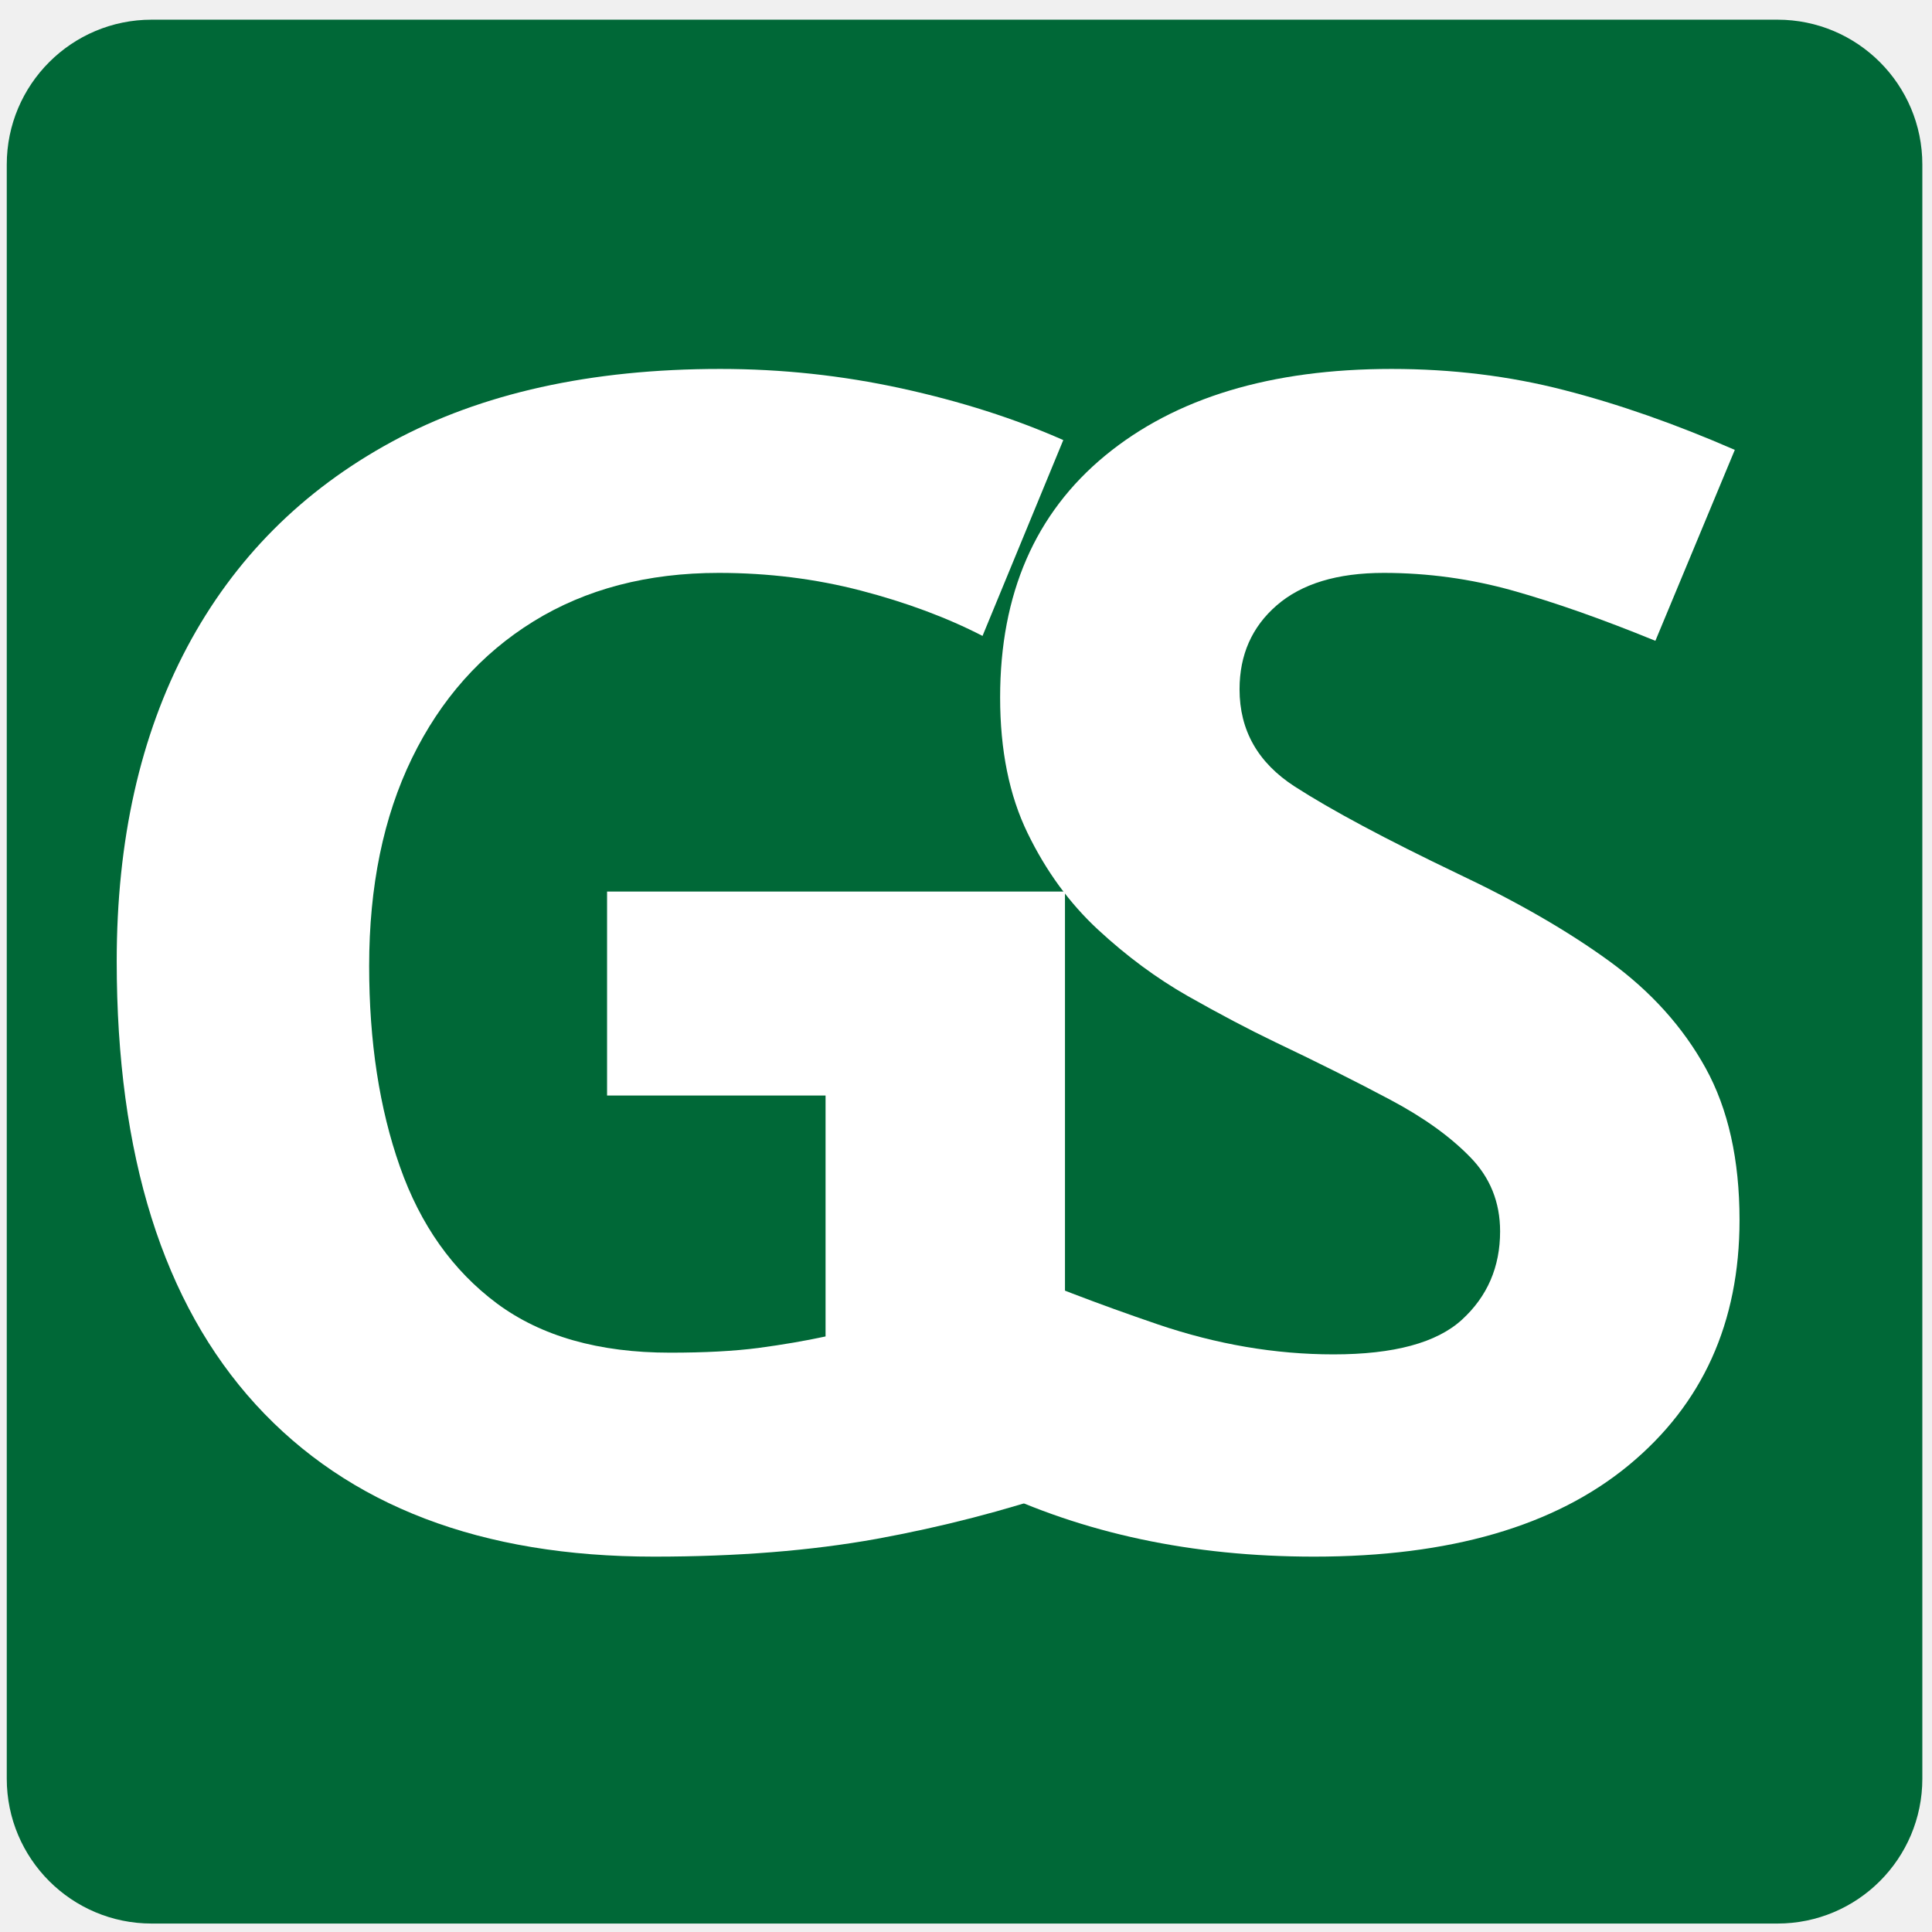
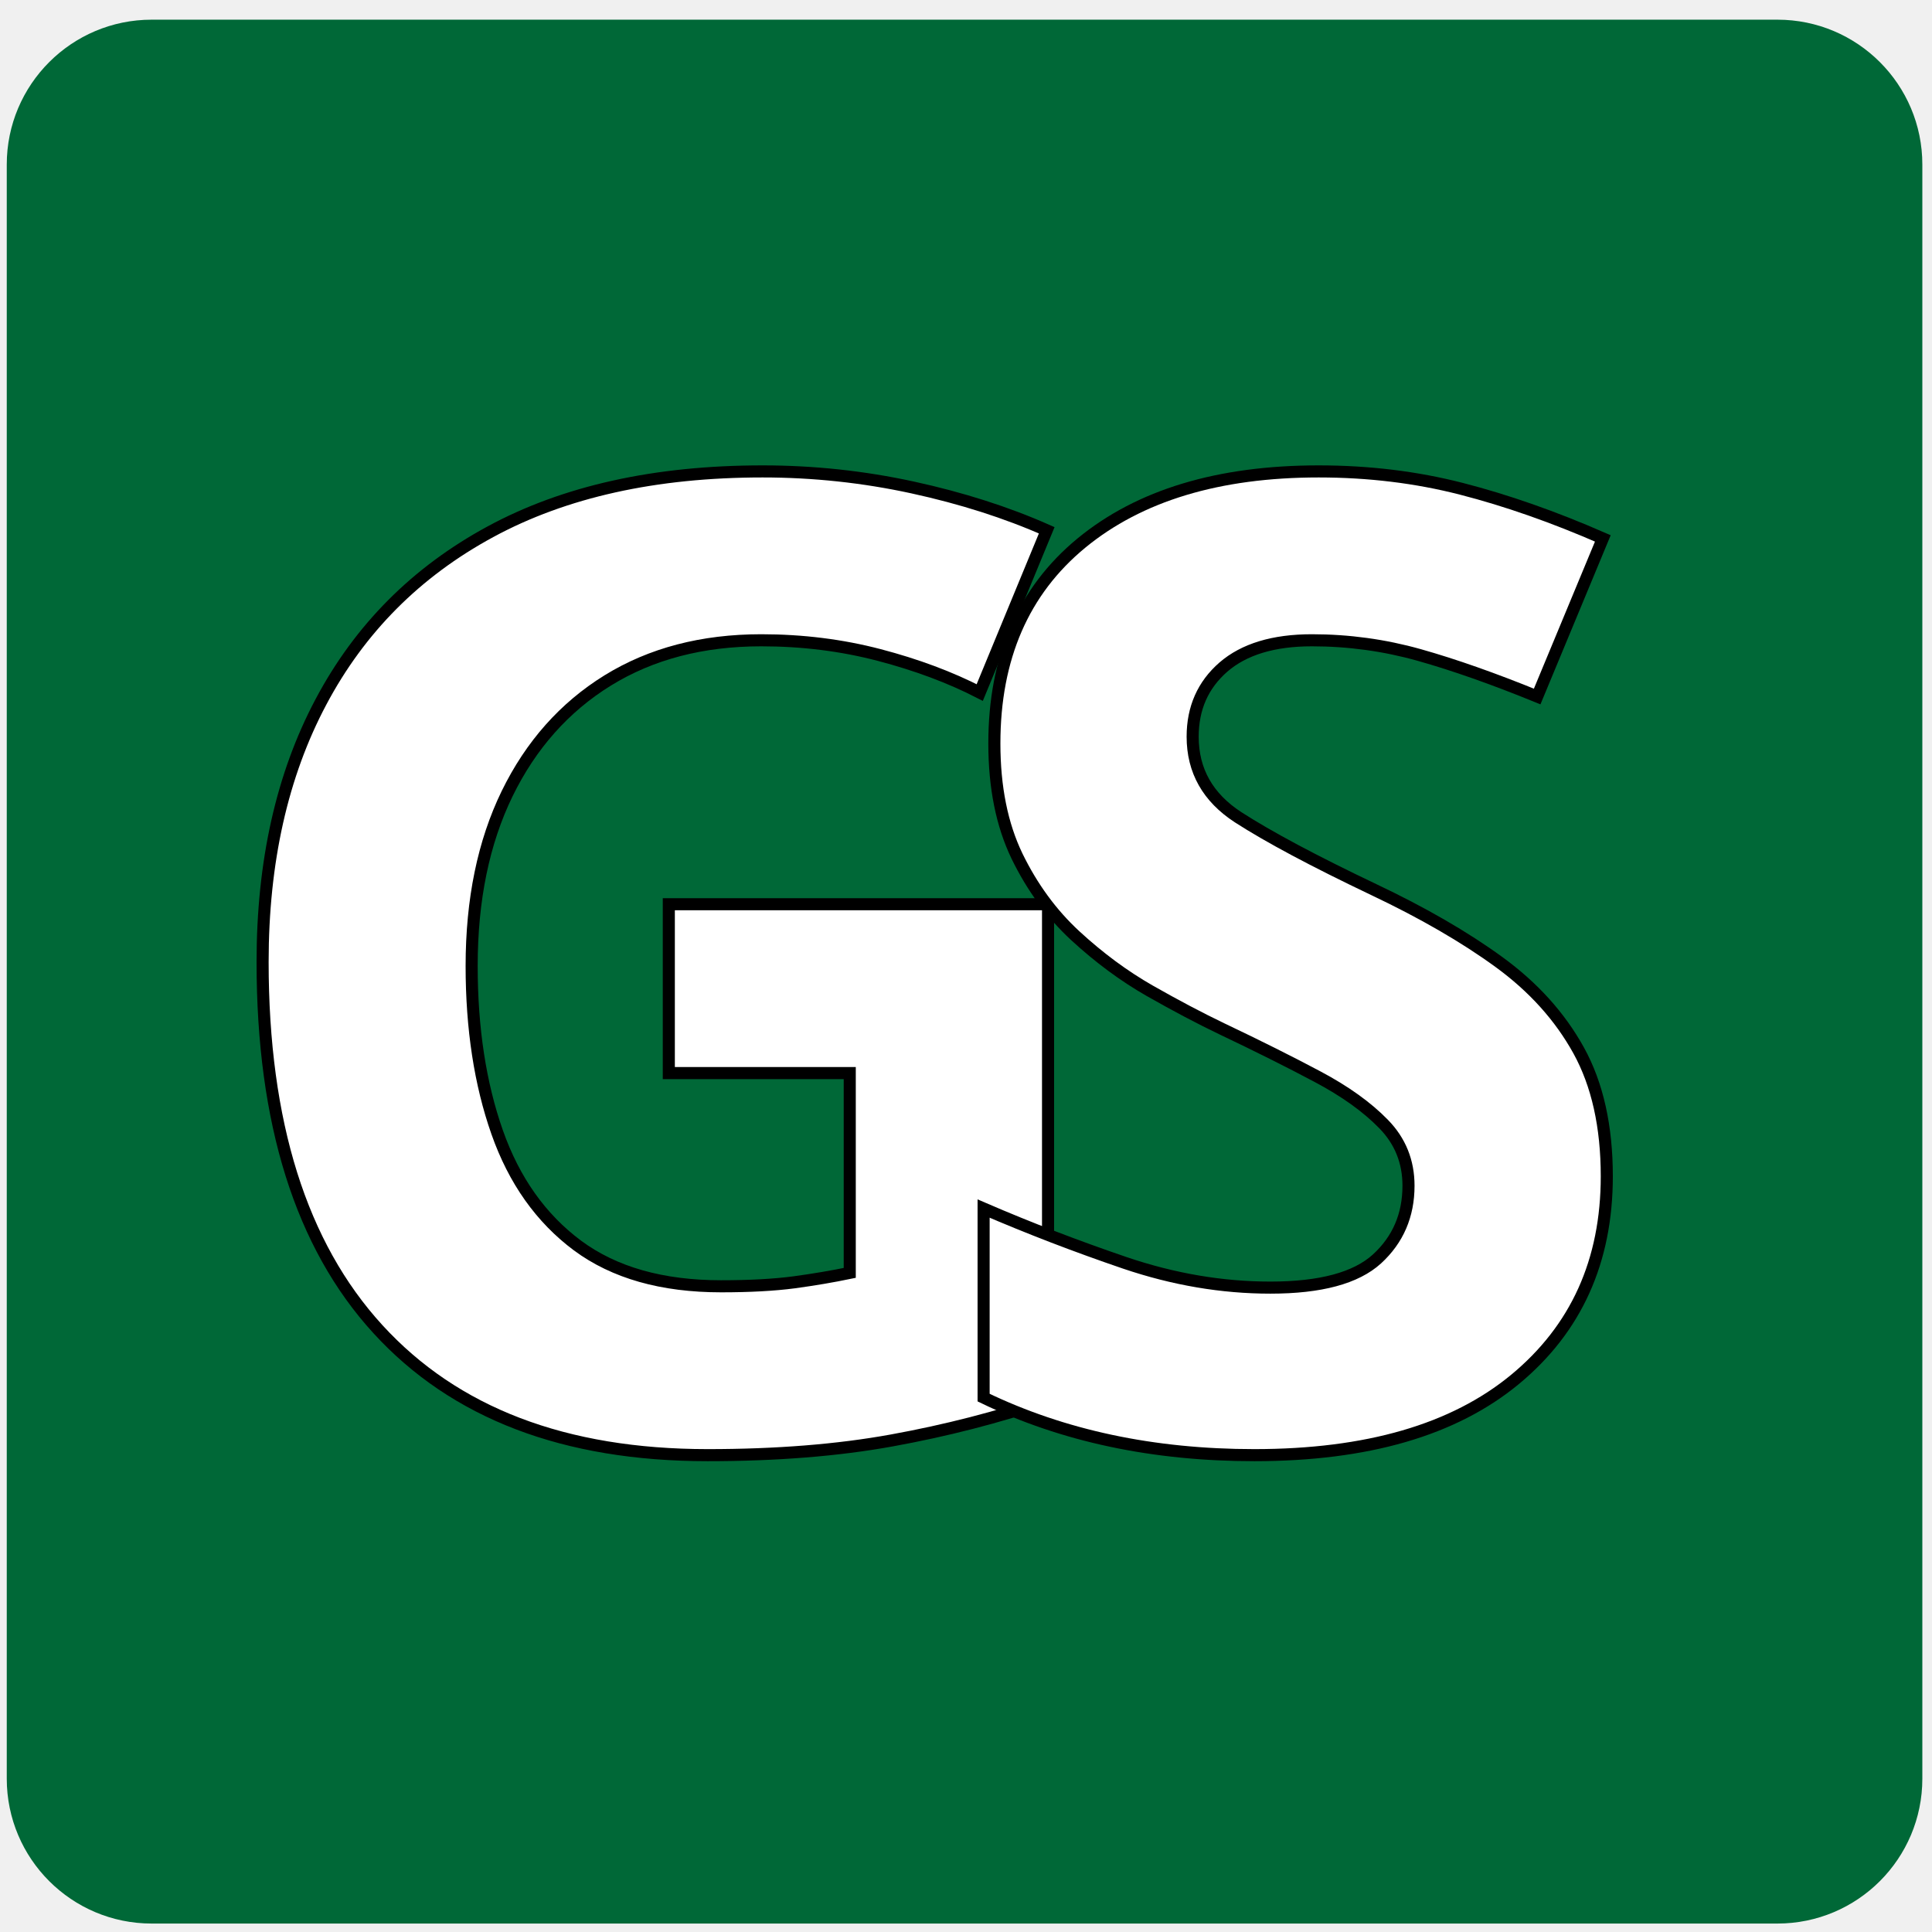
<svg xmlns="http://www.w3.org/2000/svg" id="Layer_1" data-name="Layer 1" viewBox="0 0 160 160">
  <defs>
    <style>
      .cls-1 {
-         fill: #006837;
+         letter-spacing: -.1em;
      }

      .cls-2 {
-         fill: #fff;
-         font-family: Bahnschrift-Bold, Bahnschrift;
-         font-size: 134px;
-         font-variation-settings: 'wght' 700, 'wdth' 100;
-         font-weight: 700;
+         fill: #006837;
      }

      .cls-3 {
        letter-spacing: -.08em;
      }

      .cls-4 {
-         letter-spacing: -.1em;
+         fill: #fff;
+         font-family: Bahnschrift-Bold, Bahnschrift;
+         font-size: 111px;
+         font-variation-settings: 'wght' 700, 'wdth' 100;
+         font-weight: 700;
+         stroke: #000;
+         stroke-miterlimit: 10;
      }
    </style>
  </defs>
-   <rect class="cls-1" x=".56" y="1.63" width="158.64" height="157.67" rx="12" ry="12" />
-   <text class="cls-2" transform="translate(1.9 127.57)">
-     <tspan class="cls-4" x="0" y="0">G</tspan>
-     <tspan class="cls-3" x="73.69" y="0">S</tspan>
+   <rect class="cls-2" x=".56" y="1.63" width="158.64" height="157.67" rx="12" ry="12" />
+   <text class="cls-4" transform="translate(15.31 119.4)">
+     <tspan class="cls-1" x="0" y="0">G</tspan>
+     <tspan class="cls-3" x="61.04" y="0">S</tspan>
  </text>
</svg>
